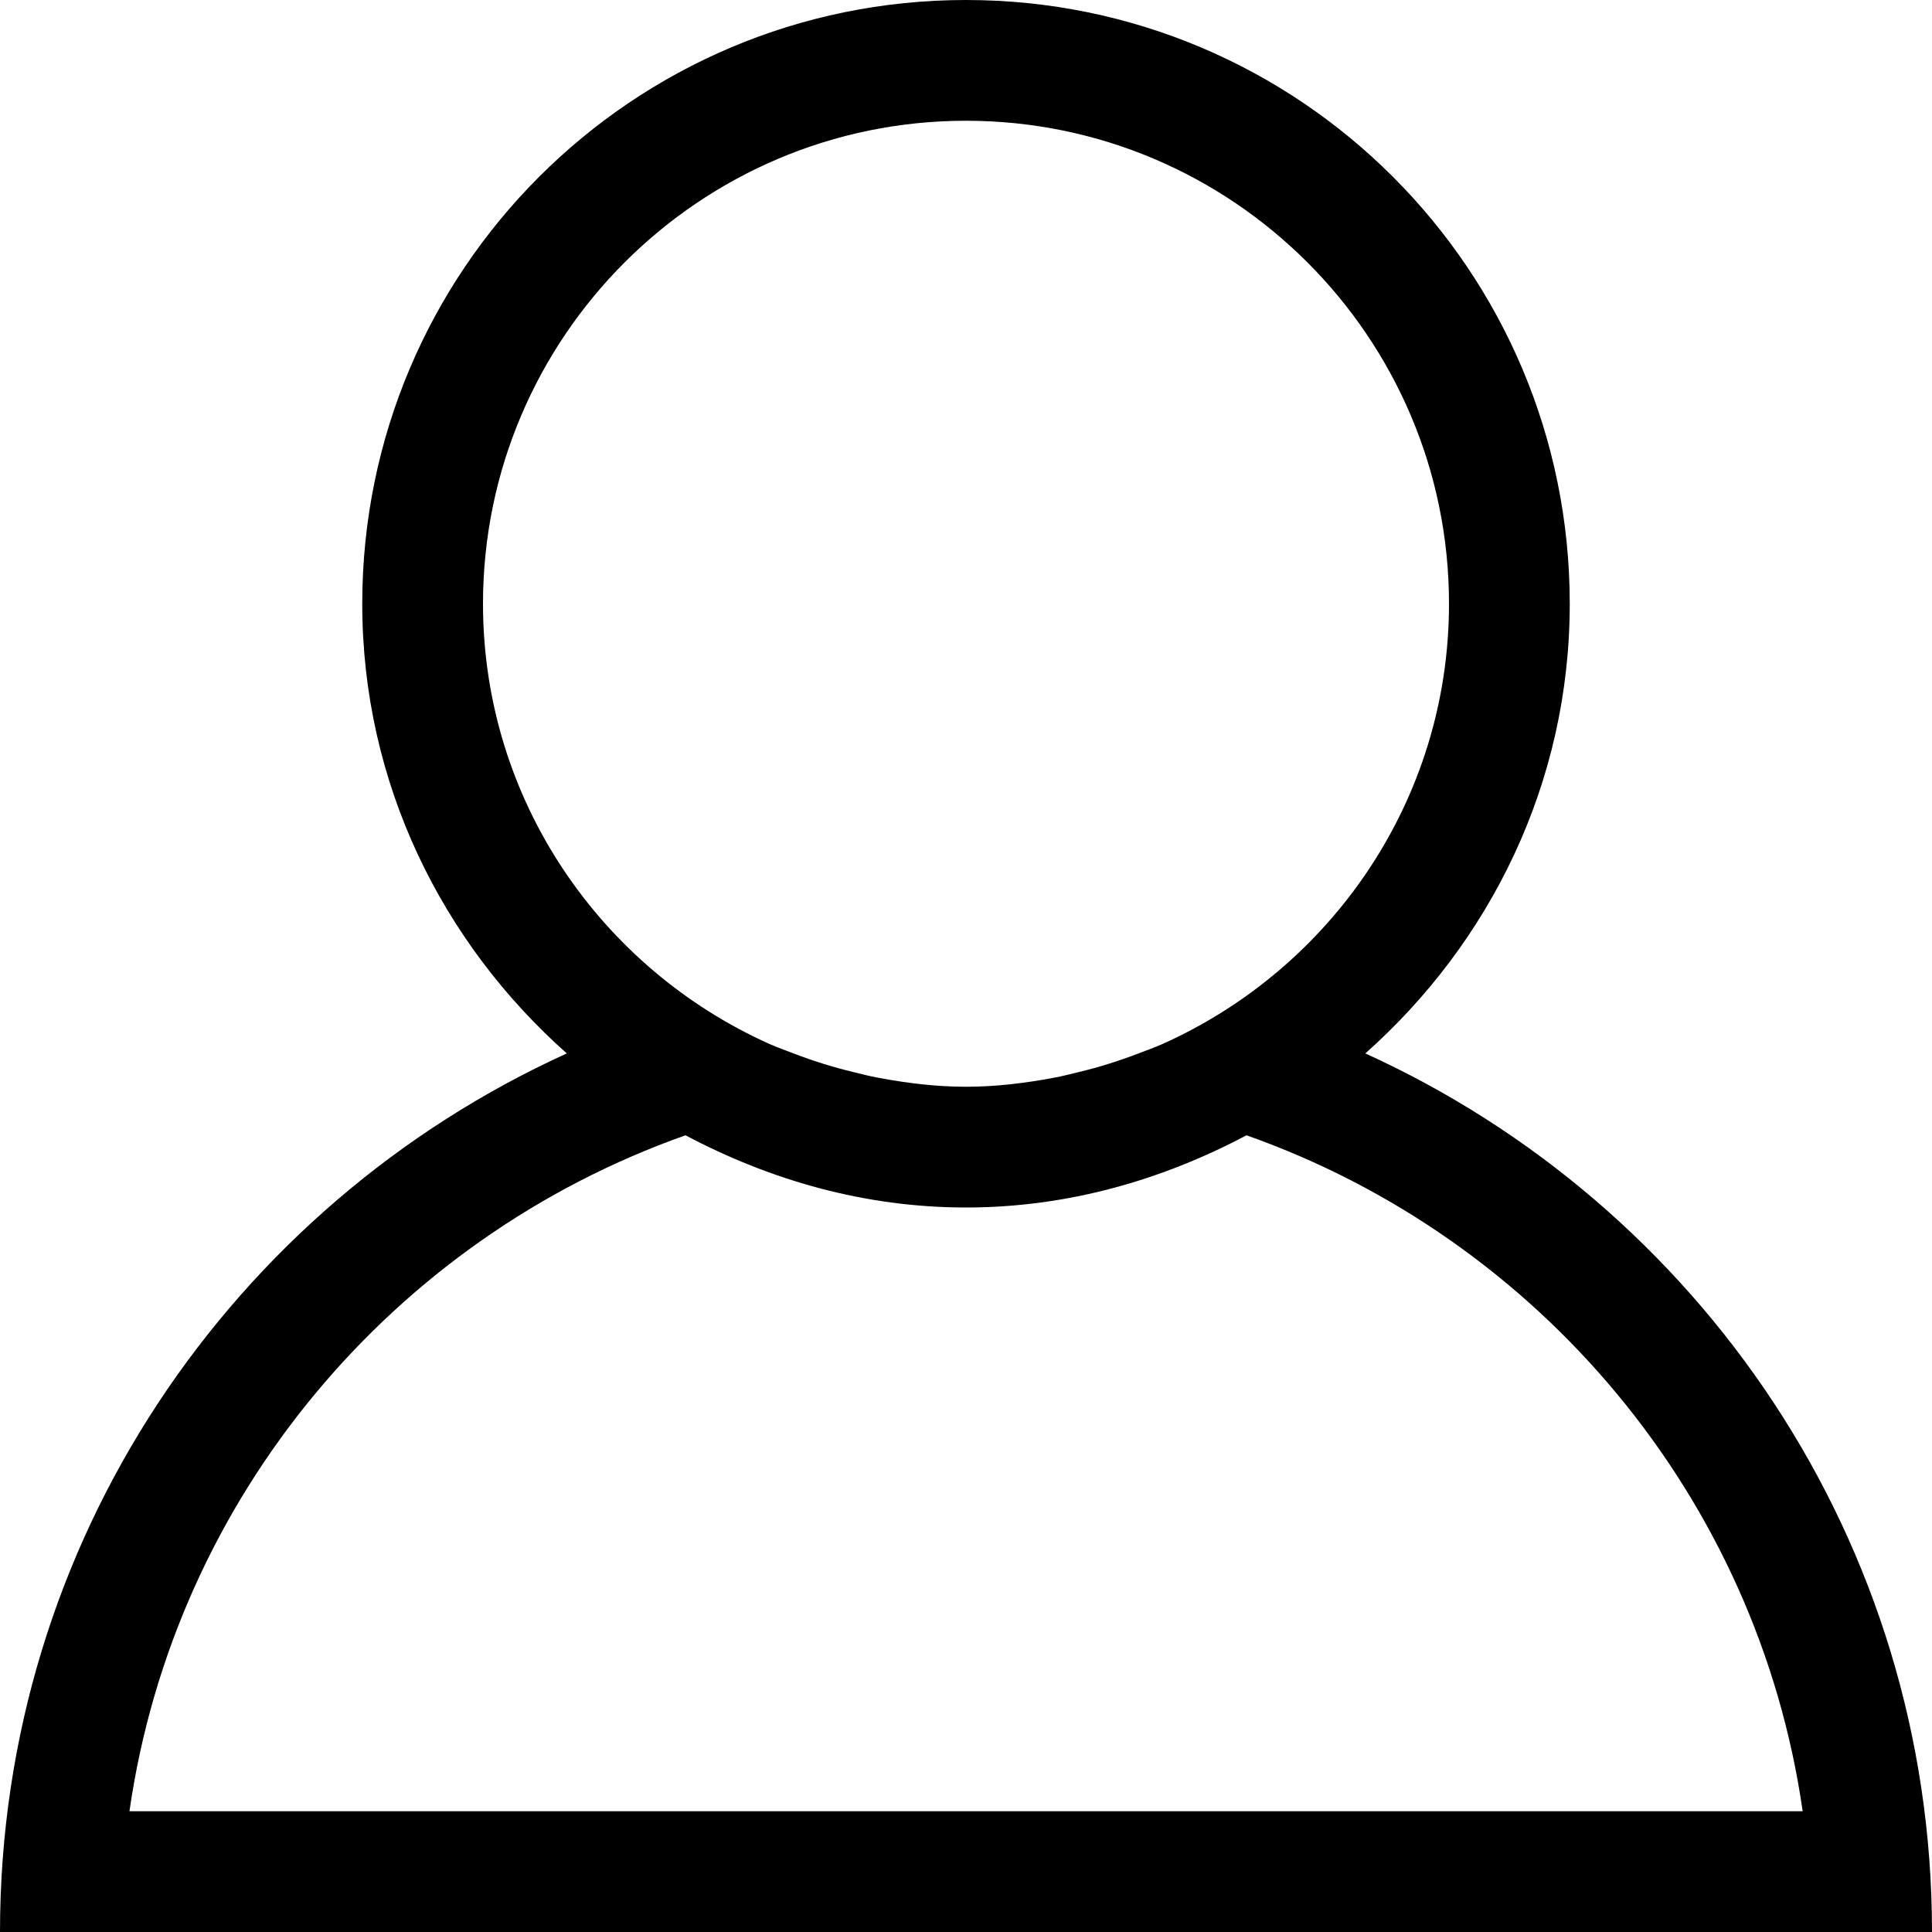
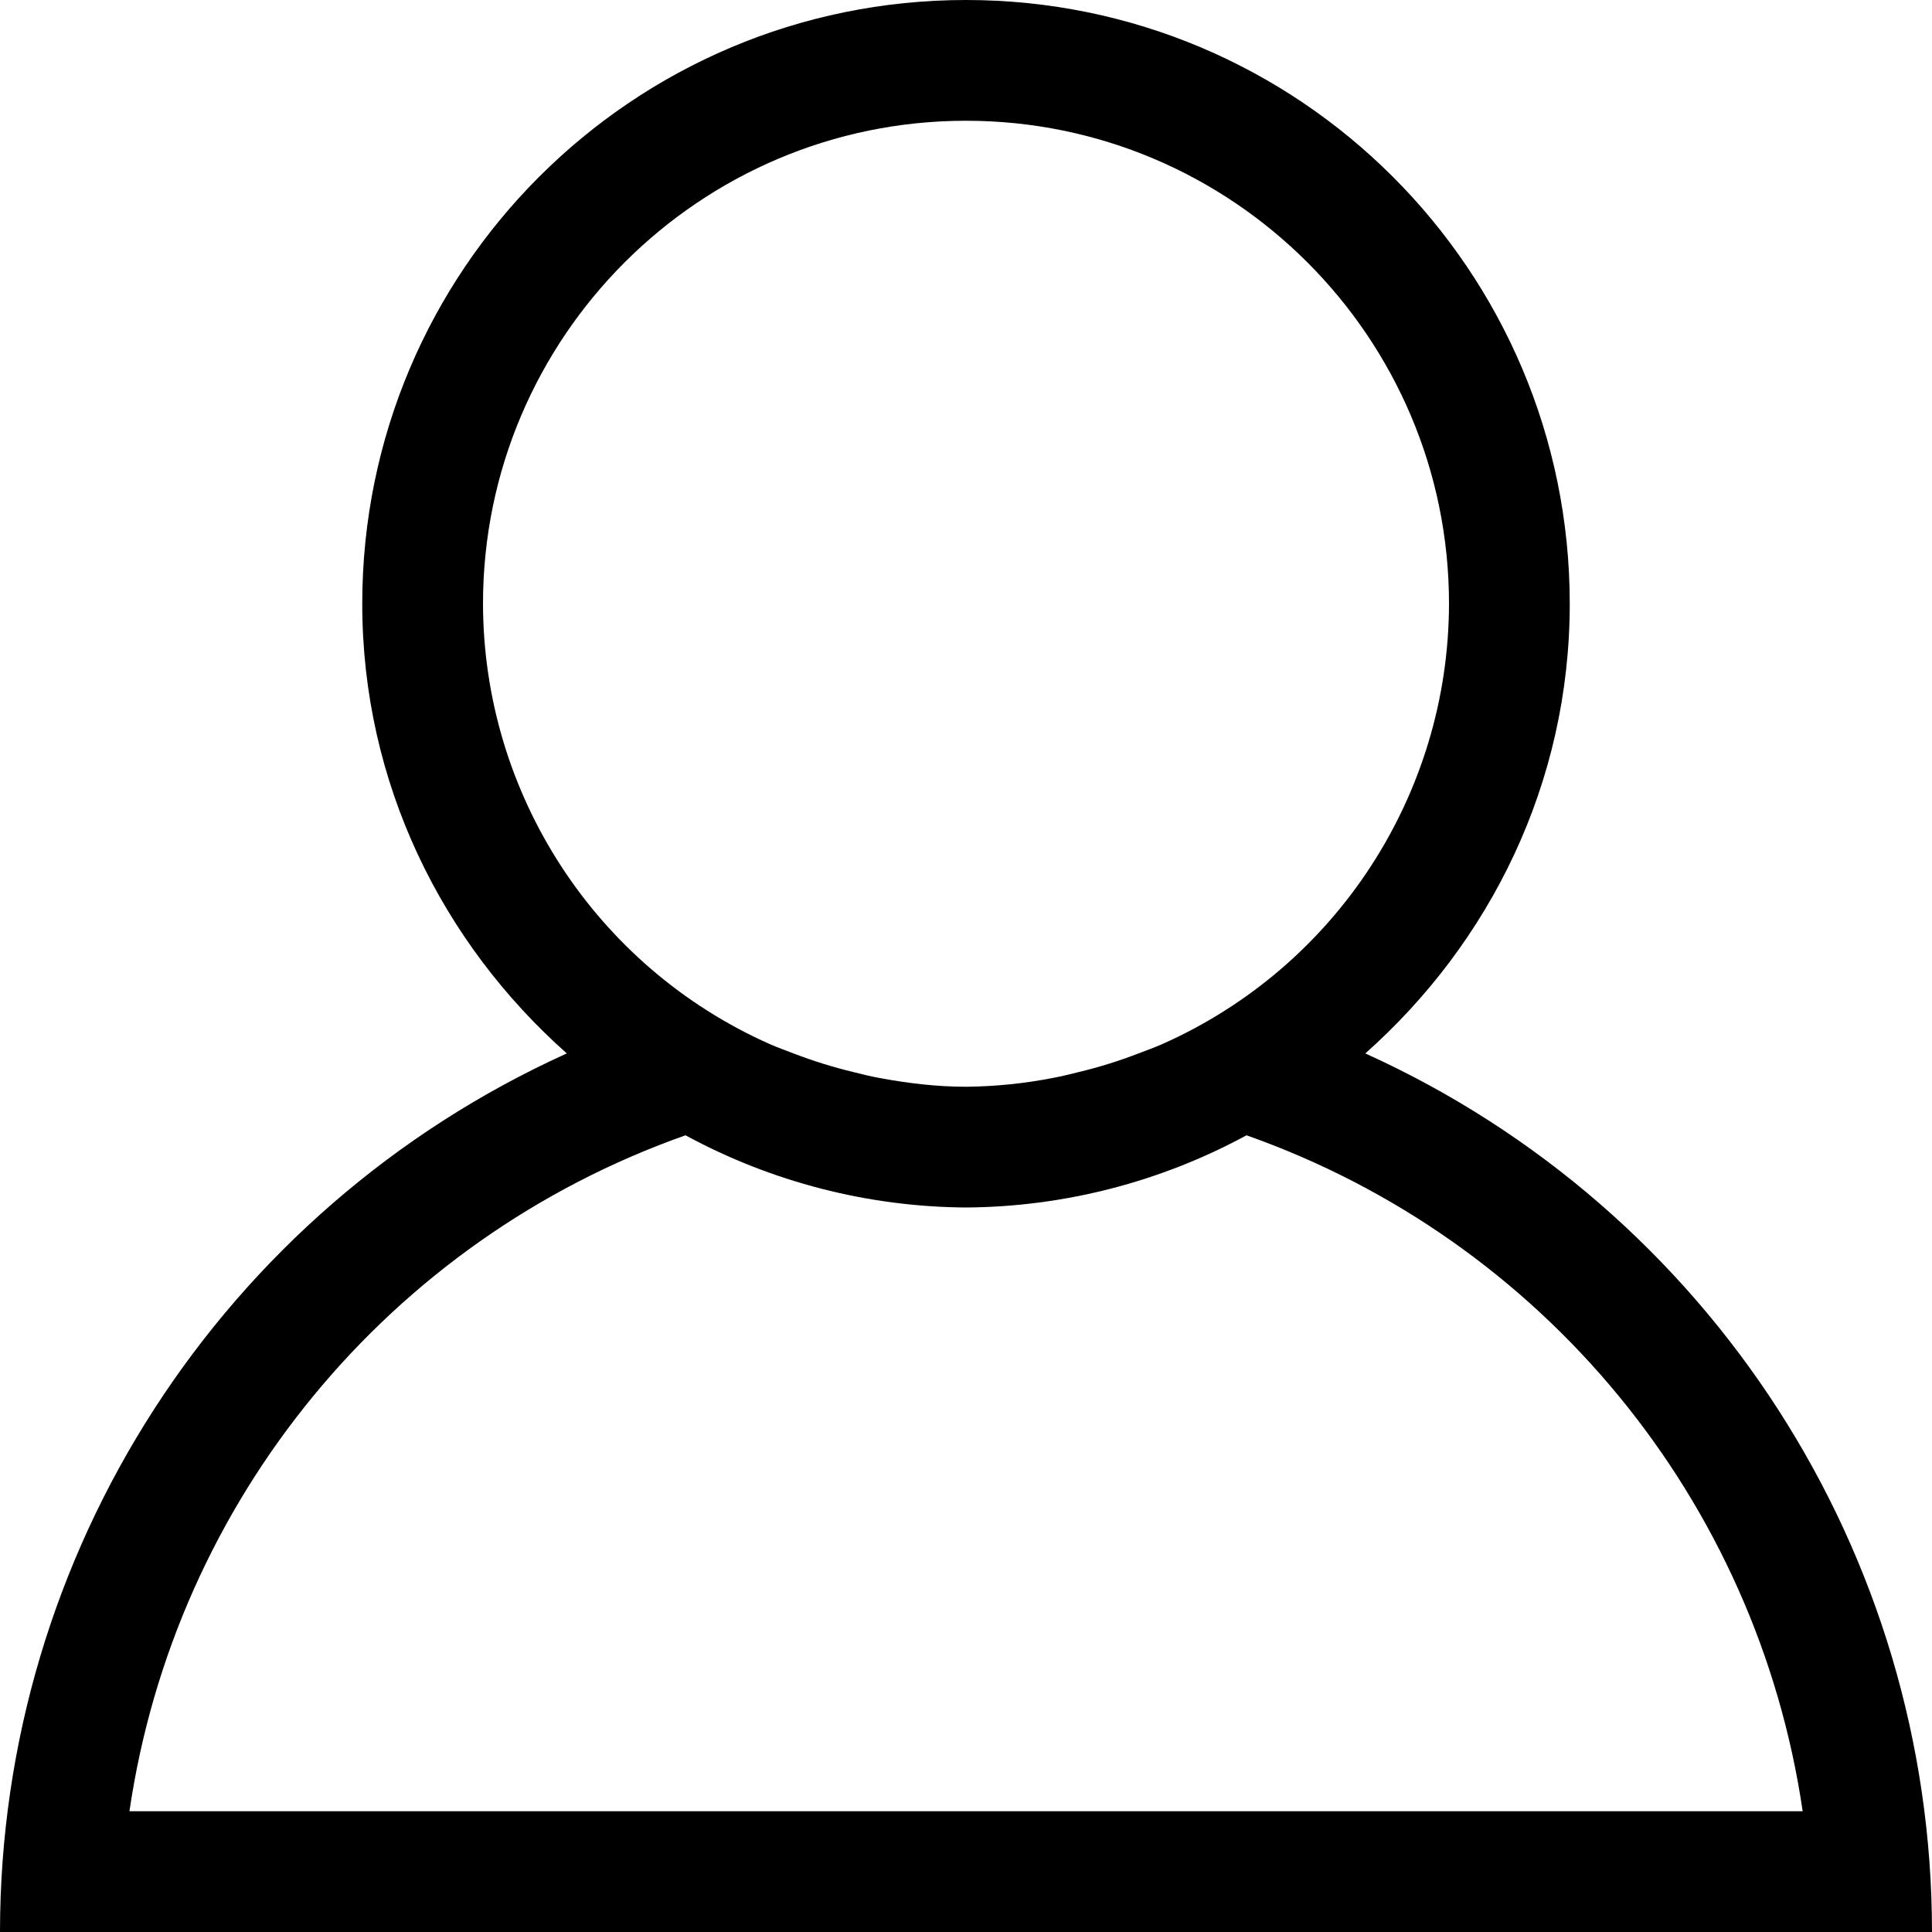
- <svg xmlns="http://www.w3.org/2000/svg" width="16px" height="16px" viewBox="0 0 16 16" version="1.1">
-   <defs />
-   <g id="Style" stroke="none" stroke-width="1" fill="none" fill-rule="evenodd">
-     <g id="Icons" transform="translate(-432, -140)" fill="#000000">
-       <path d="M437.677,149.402 C438.374,149.771 439.156,150 440,150 C440.844,150 441.626,149.771 442.323,149.402 C444.74,150.256 446.555,152.396 446.929,155 L433.072,155 C433.446,152.396 435.26,150.256 437.677,149.402 M436,145 C436,142.794 437.795,141 440,141 C442.206,141 444,142.794 444,145 C444,146.625 443.023,148.021 441.627,148.646 C441.562,148.675 441.493,148.699 441.426,148.725 C441.267,148.786 441.103,148.838 440.935,148.878 C440.865,148.895 440.796,148.913 440.725,148.926 C440.49,148.97 440.248,149 440,149 C439.752,149 439.512,148.97 439.276,148.926 C439.204,148.913 439.135,148.895 439.066,148.878 C438.898,148.838 438.734,148.786 438.574,148.725 C438.507,148.699 438.439,148.675 438.373,148.646 C436.978,148.021 436,146.625 436,145 M443.307,148.724 C444.338,147.808 445,146.487 445,145 C445,142.238 442.762,140 440,140 C437.239,140 435,142.238 435,145 C435,146.487 435.662,147.808 436.694,148.724 C433.927,149.982 432,152.762 432,156 L448,156 C448,152.762 446.073,149.982 443.307,148.724" id="login" />
-     </g>
-   </g>
+ <svg xmlns="http://www.w3.org/2000/svg" width="16" height="16" viewBox="0 0 16 16">
+   <path d="M5.677 9.402A4.94 4.94 0 0 0 8 10a4.94 4.94 0 0 0 2.323-.598A7.017 7.017 0 0 1 14.929 15H1.072a7.016 7.016 0 0 1 4.605-5.598M4 5c0-2.206 1.795-4 4-4 2.206 0 4 1.794 4 4a3.998 3.998 0 0 1-2.373 3.646c-.065.029-.134.053-.201.079a3.884 3.884 0 0 1-.491.153c-.07.017-.139.035-.21.048A3.934 3.934 0 0 1 8 9c-.248 0-.488-.03-.724-.074-.072-.013-.141-.031-.21-.048a3.95 3.95 0 0 1-.492-.153c-.067-.026-.135-.05-.201-.079A4 4 0 0 1 4 5m7.307 3.724C12.338 7.808 13 6.487 13 5A5 5 0 1 0 3 5c0 1.487.662 2.808 1.694 3.724A7.99 7.99 0 0 0 0 16h16a7.99 7.99 0 0 0-4.693-7.276" fill-rule="evenodd" />
</svg>
